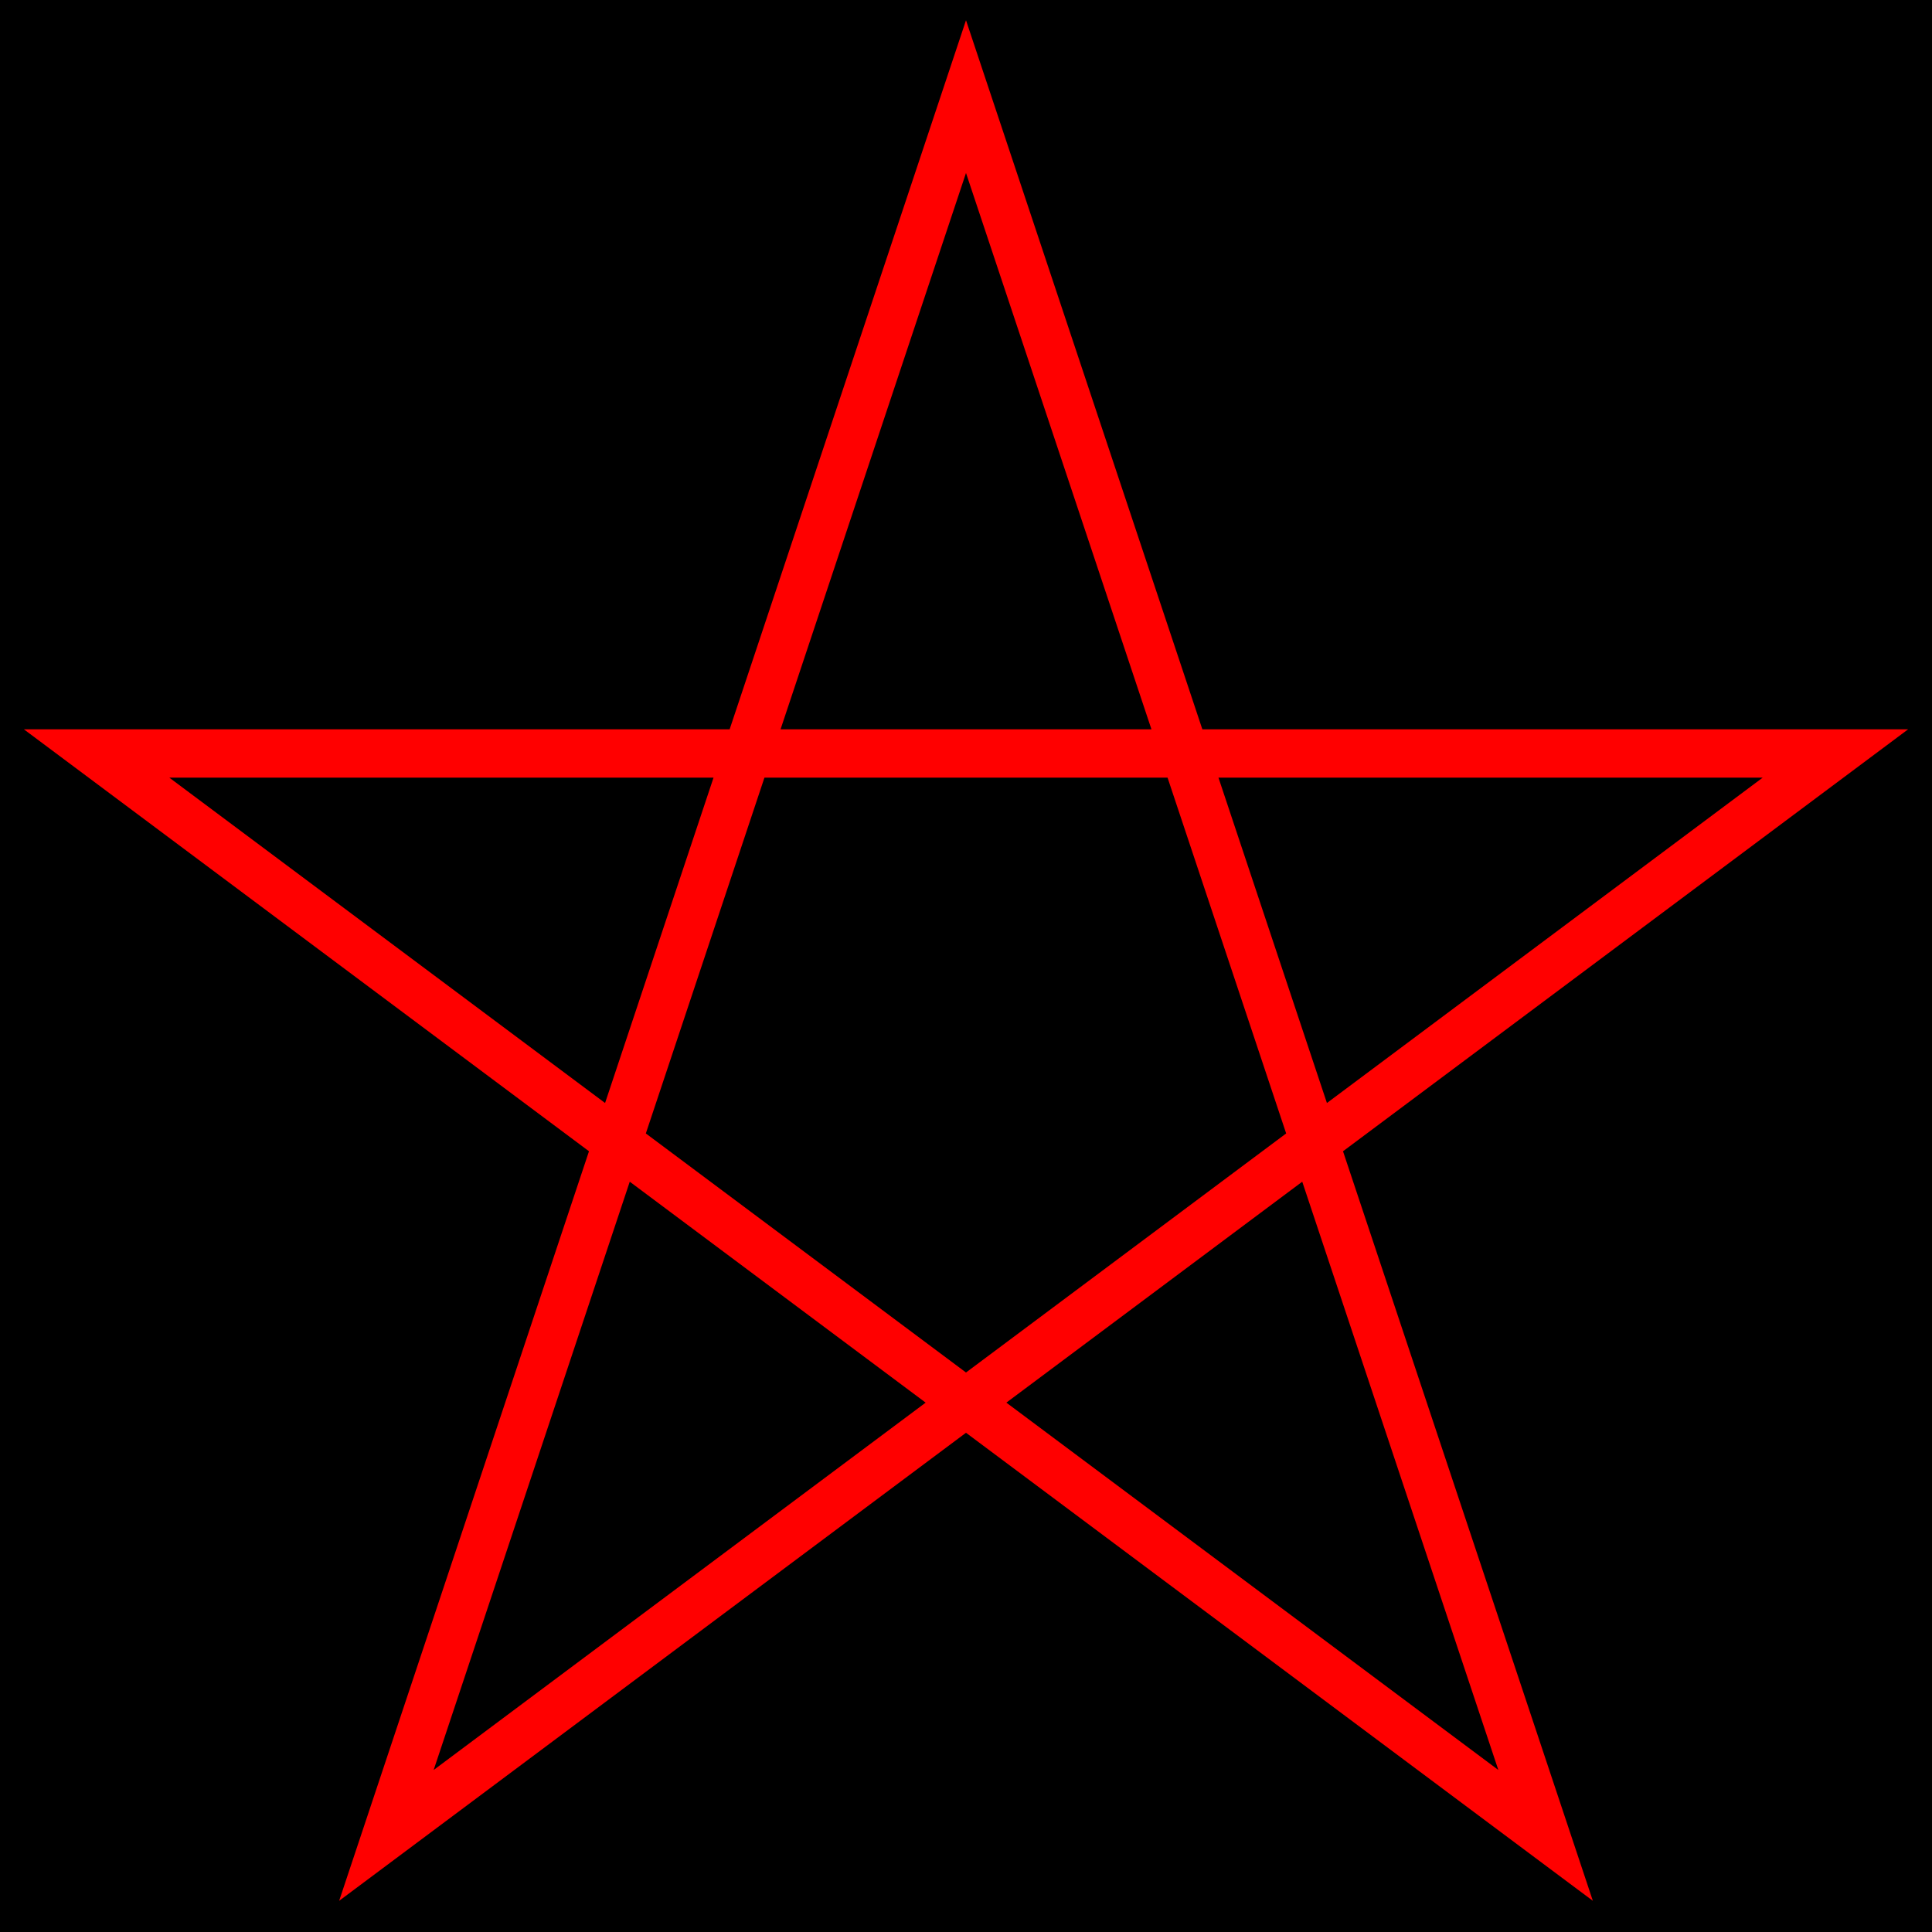
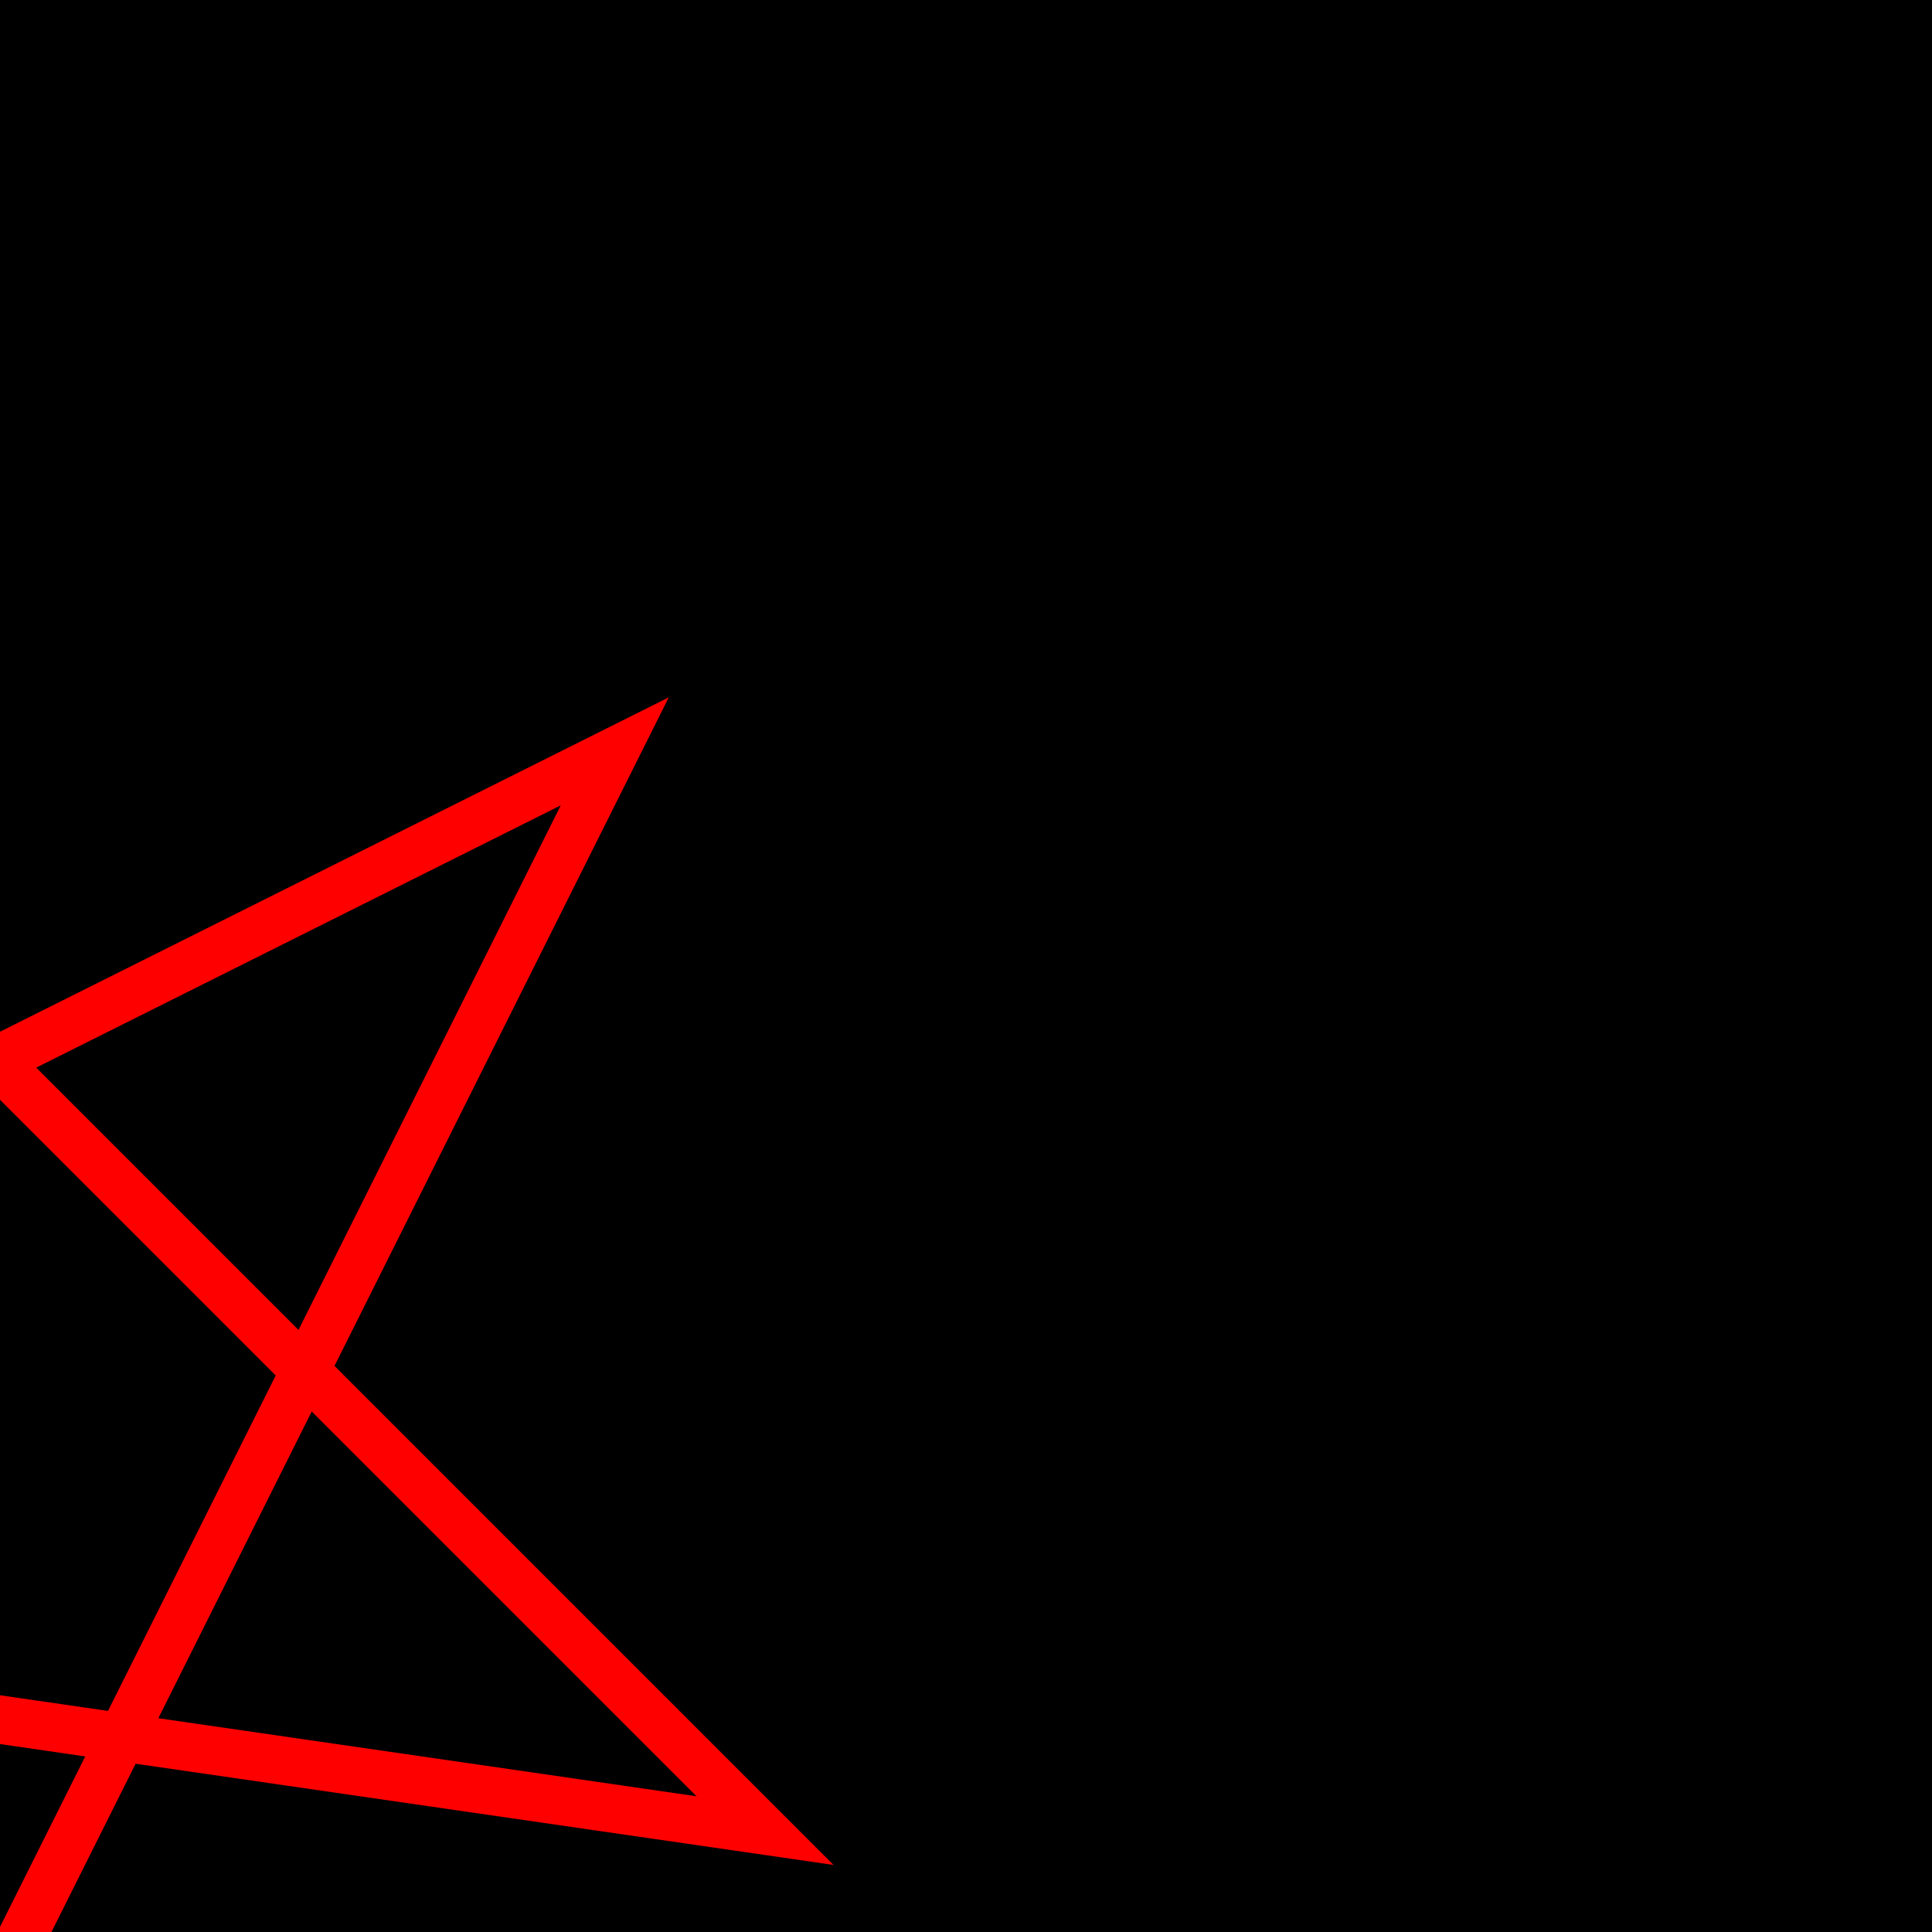
<svg xmlns="http://www.w3.org/2000/svg" width="200" height="200" viewbox="0 0 200 200">
  <rect fill="black" x="0" y="0" width="200" height="200" />
-   <polygon points="100,10 40,190 190,78 10,78 160,190" style="fill:black;stroke:red;stroke-width:5;fill-rule:nonzero;" />
+   <polygon points="100,10 40,190 190,78 10,78 160,190" transform="rotate(45)" style="fill:black;stroke:red;stroke-width:5;fill-rule:nonzero;" />
</svg>
